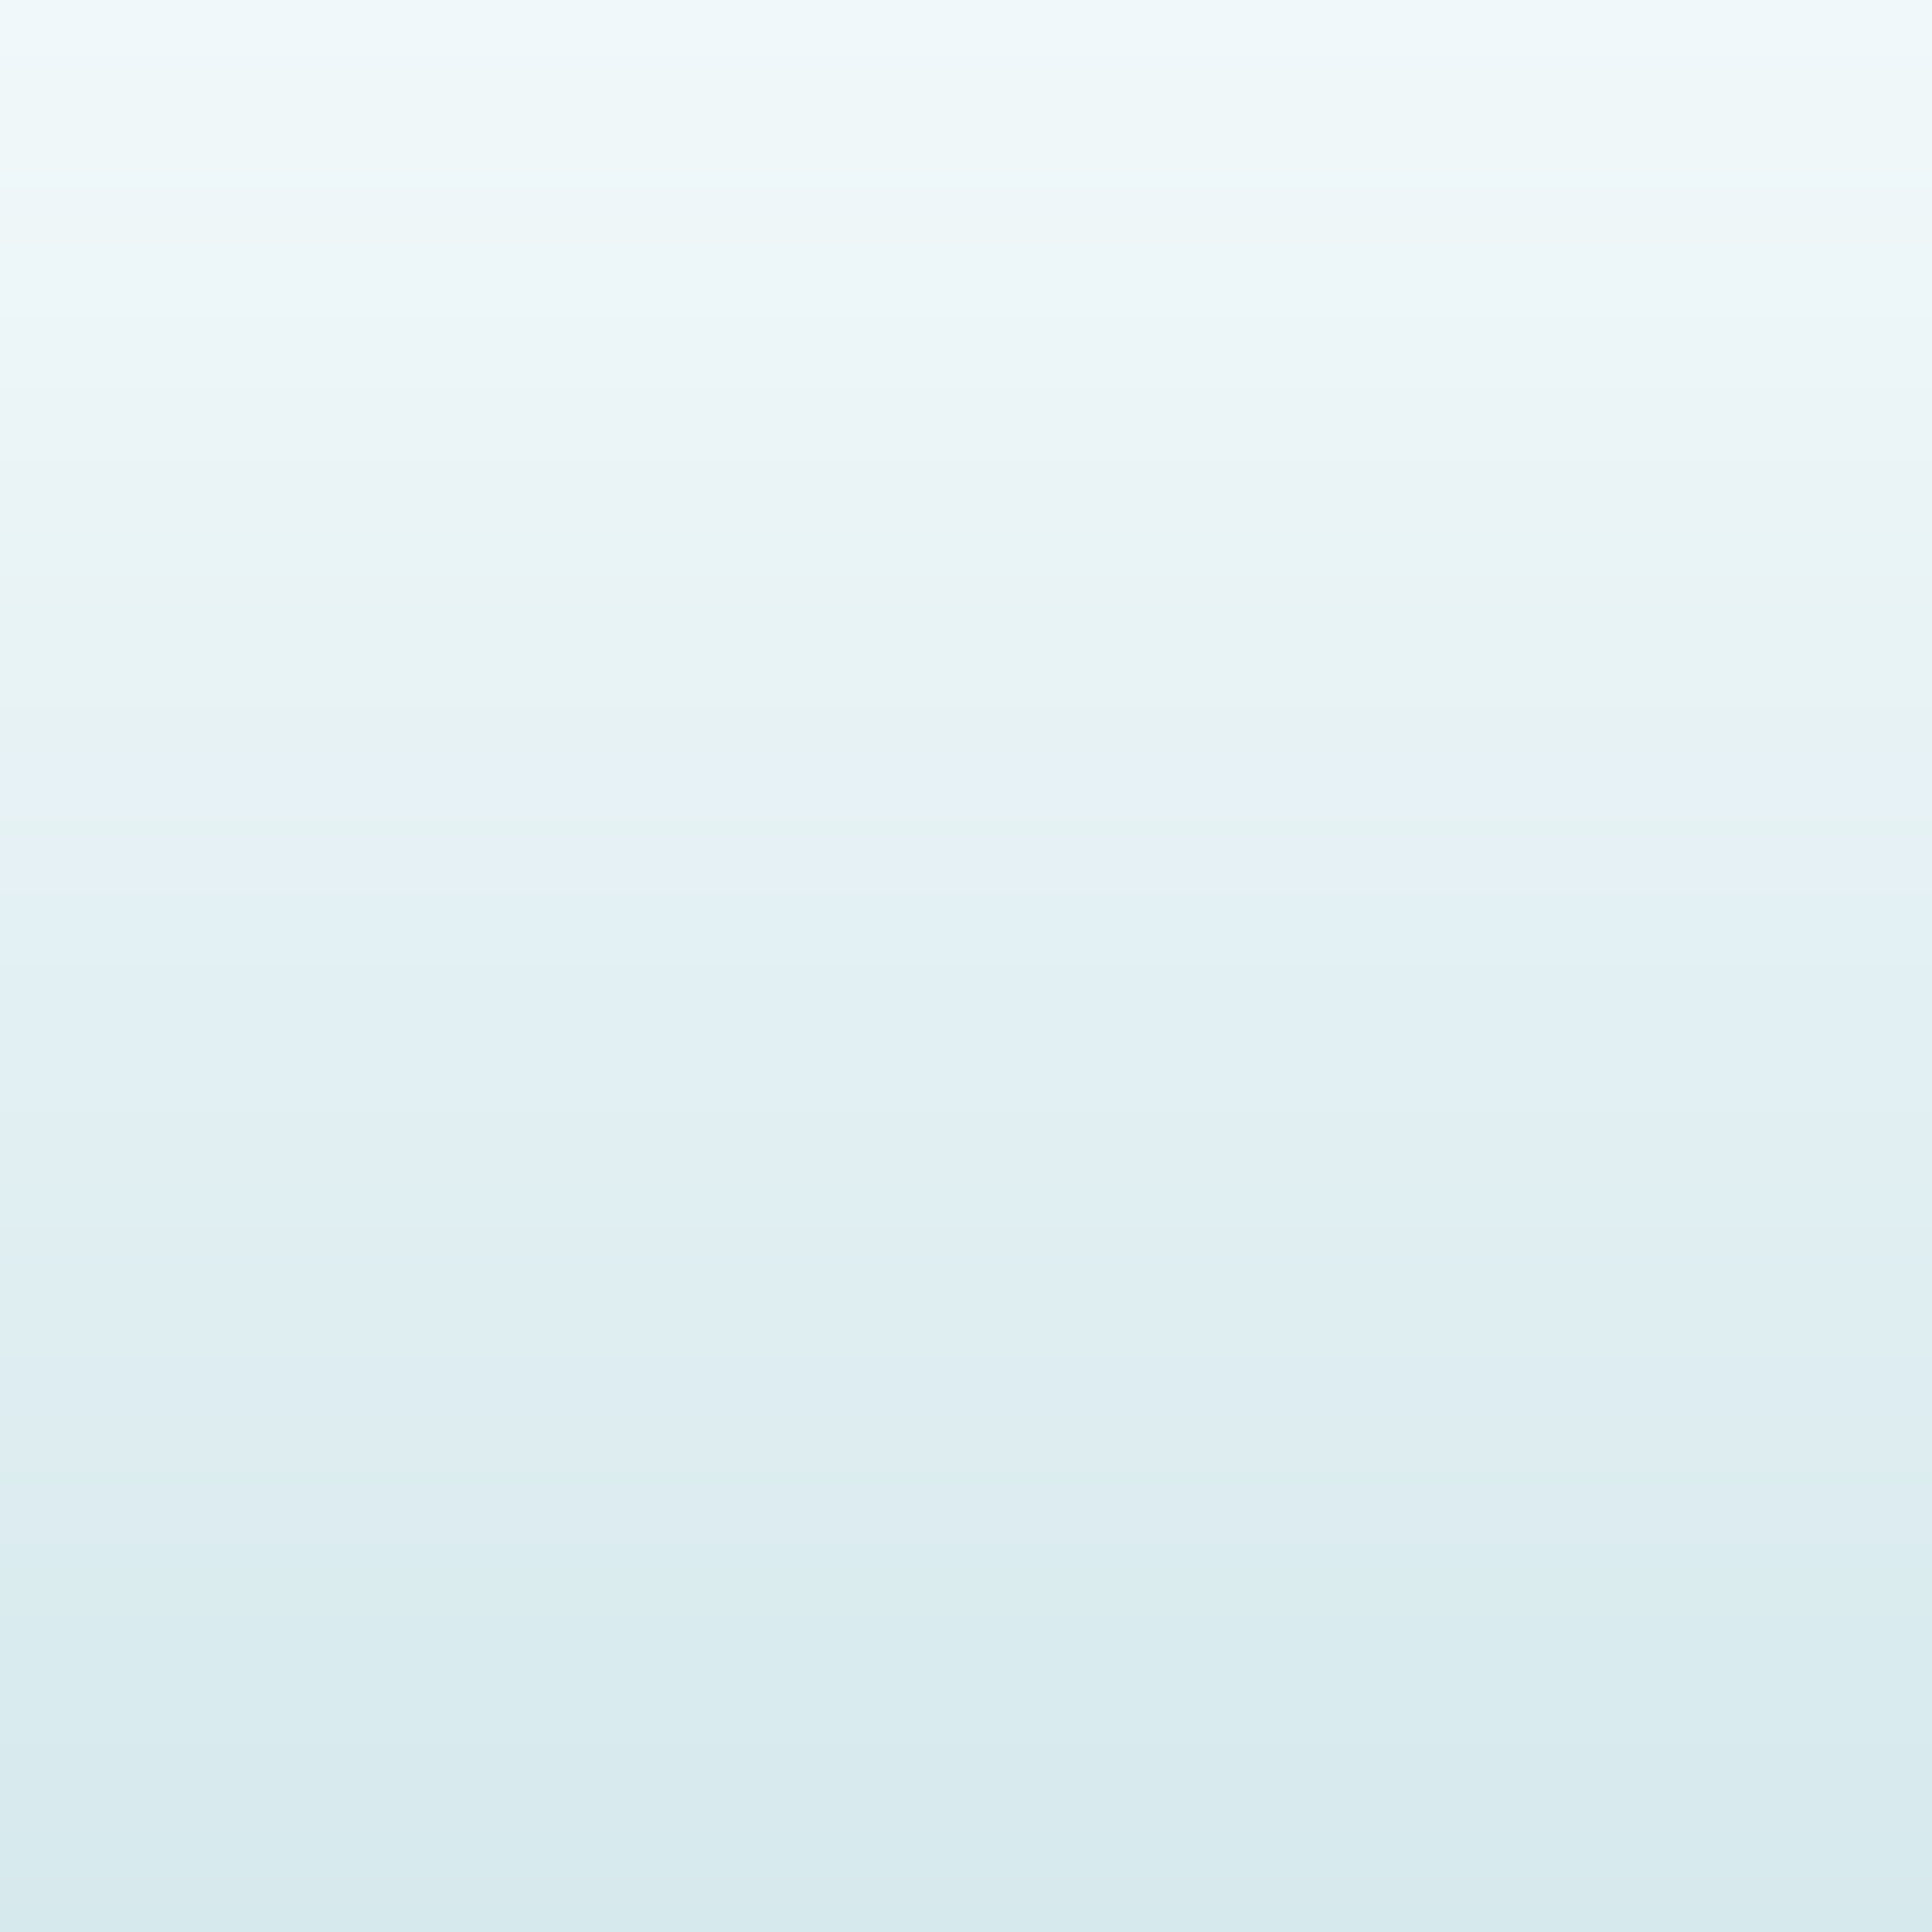
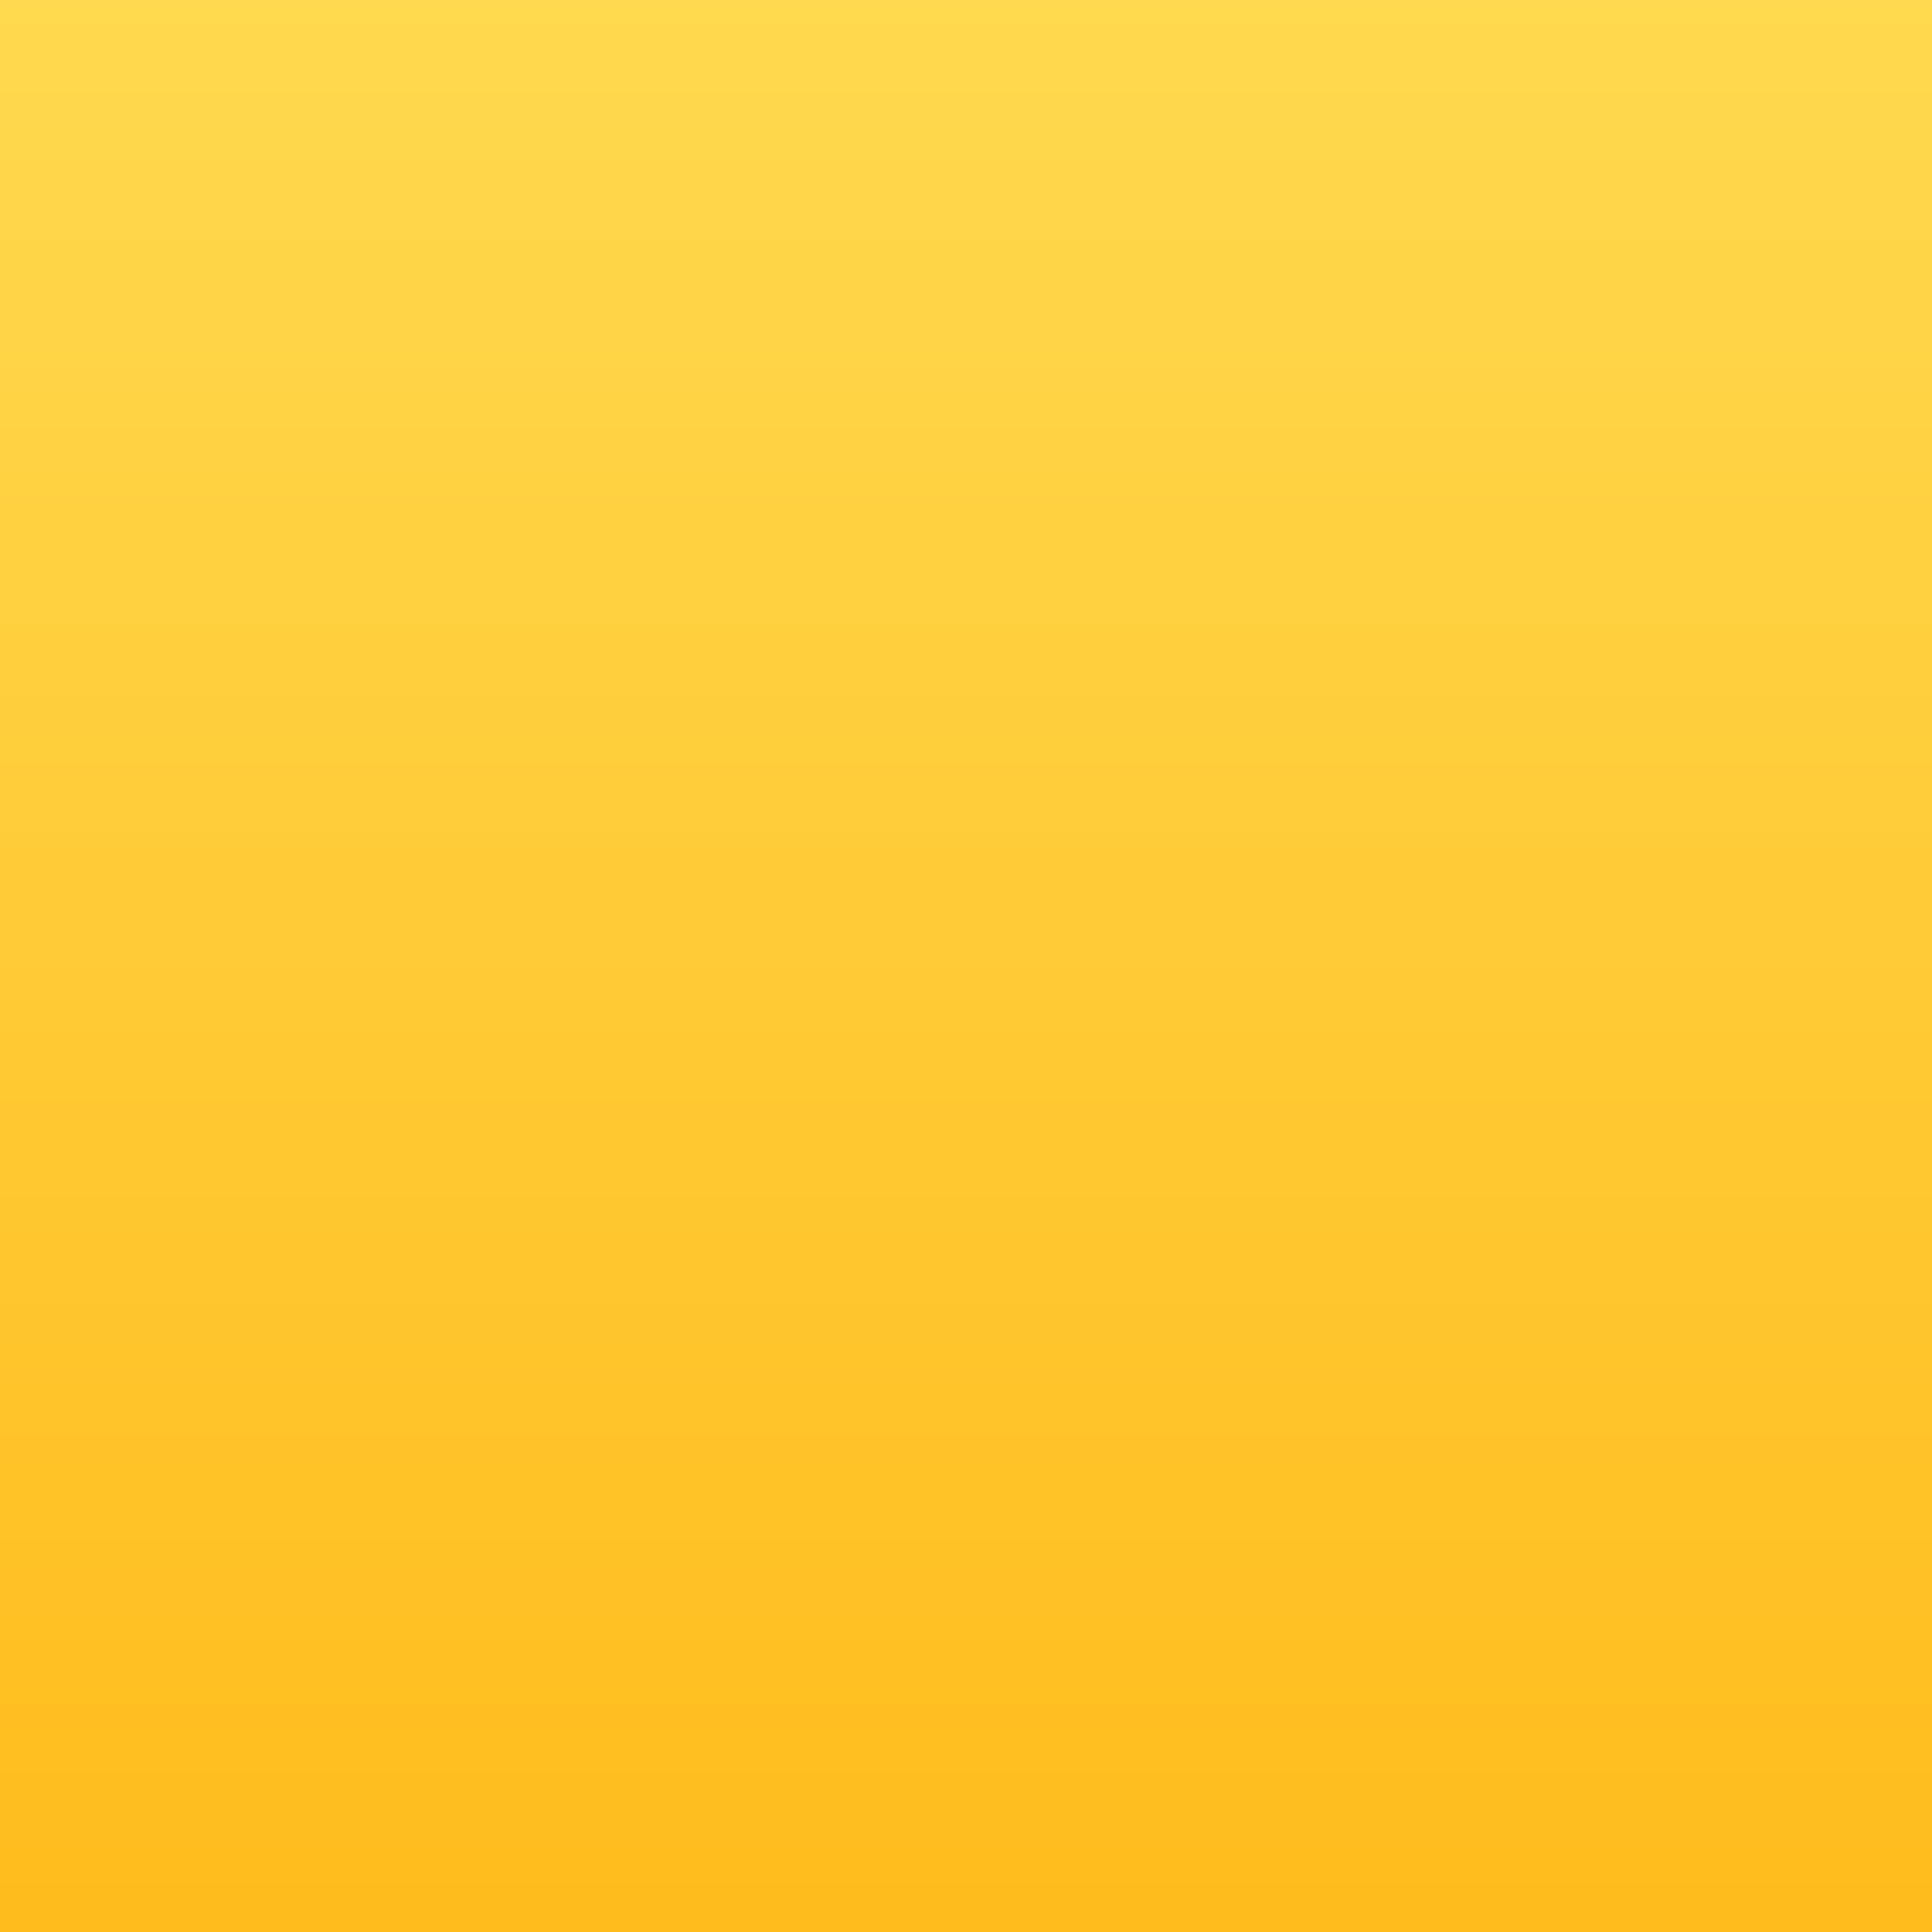
- <svg xmlns="http://www.w3.org/2000/svg" width="1024" height="1024" viewBox="0 0 1024 1024" color-interpolation="sRGB">
+ <svg xmlns="http://www.w3.org/2000/svg" width="1024" height="1024" viewBox="0 0 1024 1024">
  <defs>
-     <linearGradient id="paint" x1="0" y1="0" x2="0" y2="1" gradientUnits="objectBoundingBox">
-       <stop offset="0" stop-color="#F1F8FA" />
-       <stop offset="1" stop-color="#D6E9ED" />
+     <linearGradient id="bg" x1="0" y1="0" x2="0" y2="1">
+       <stop offset="0" stop-color="#FFD94F" />
+       <stop offset="1" stop-color="#FFBC1C" />
    </linearGradient>
  </defs>
-   <g id="background">
-     <rect width="1024" height="1024" fill="url(#paint)" />
-   </g>
+   <rect width="1024" height="1024" fill="url(#bg)" />
</svg>
